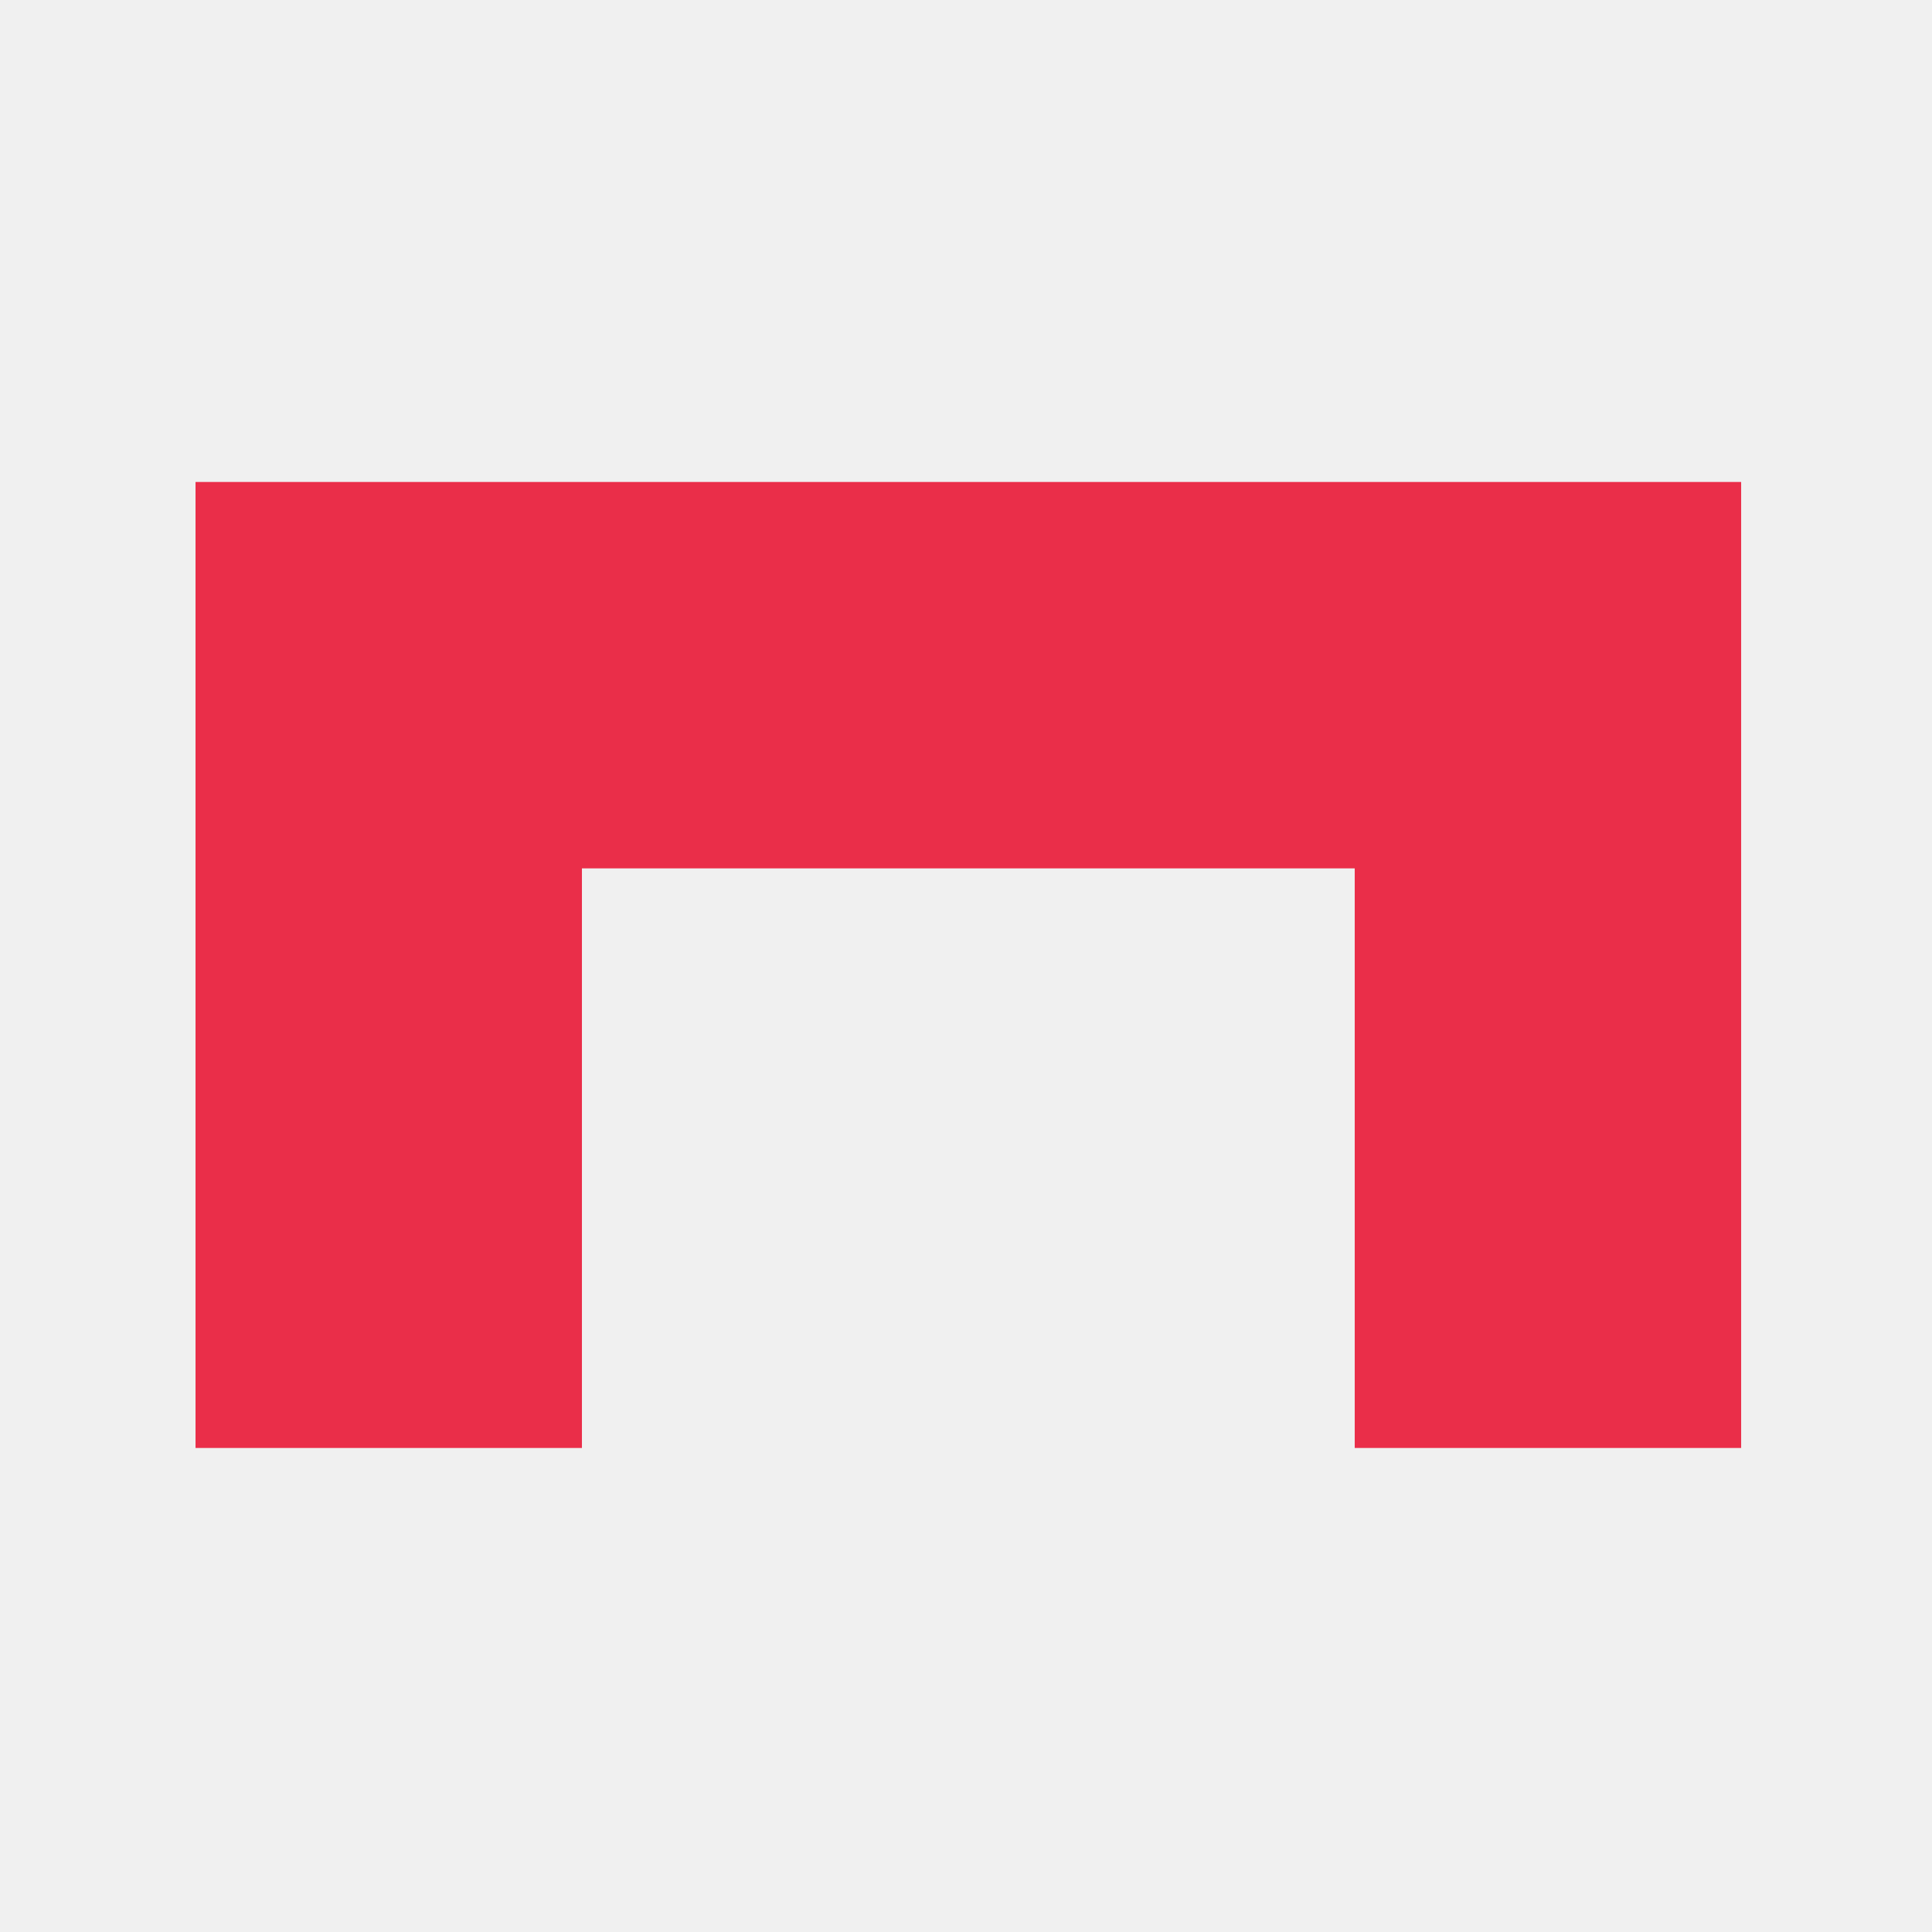
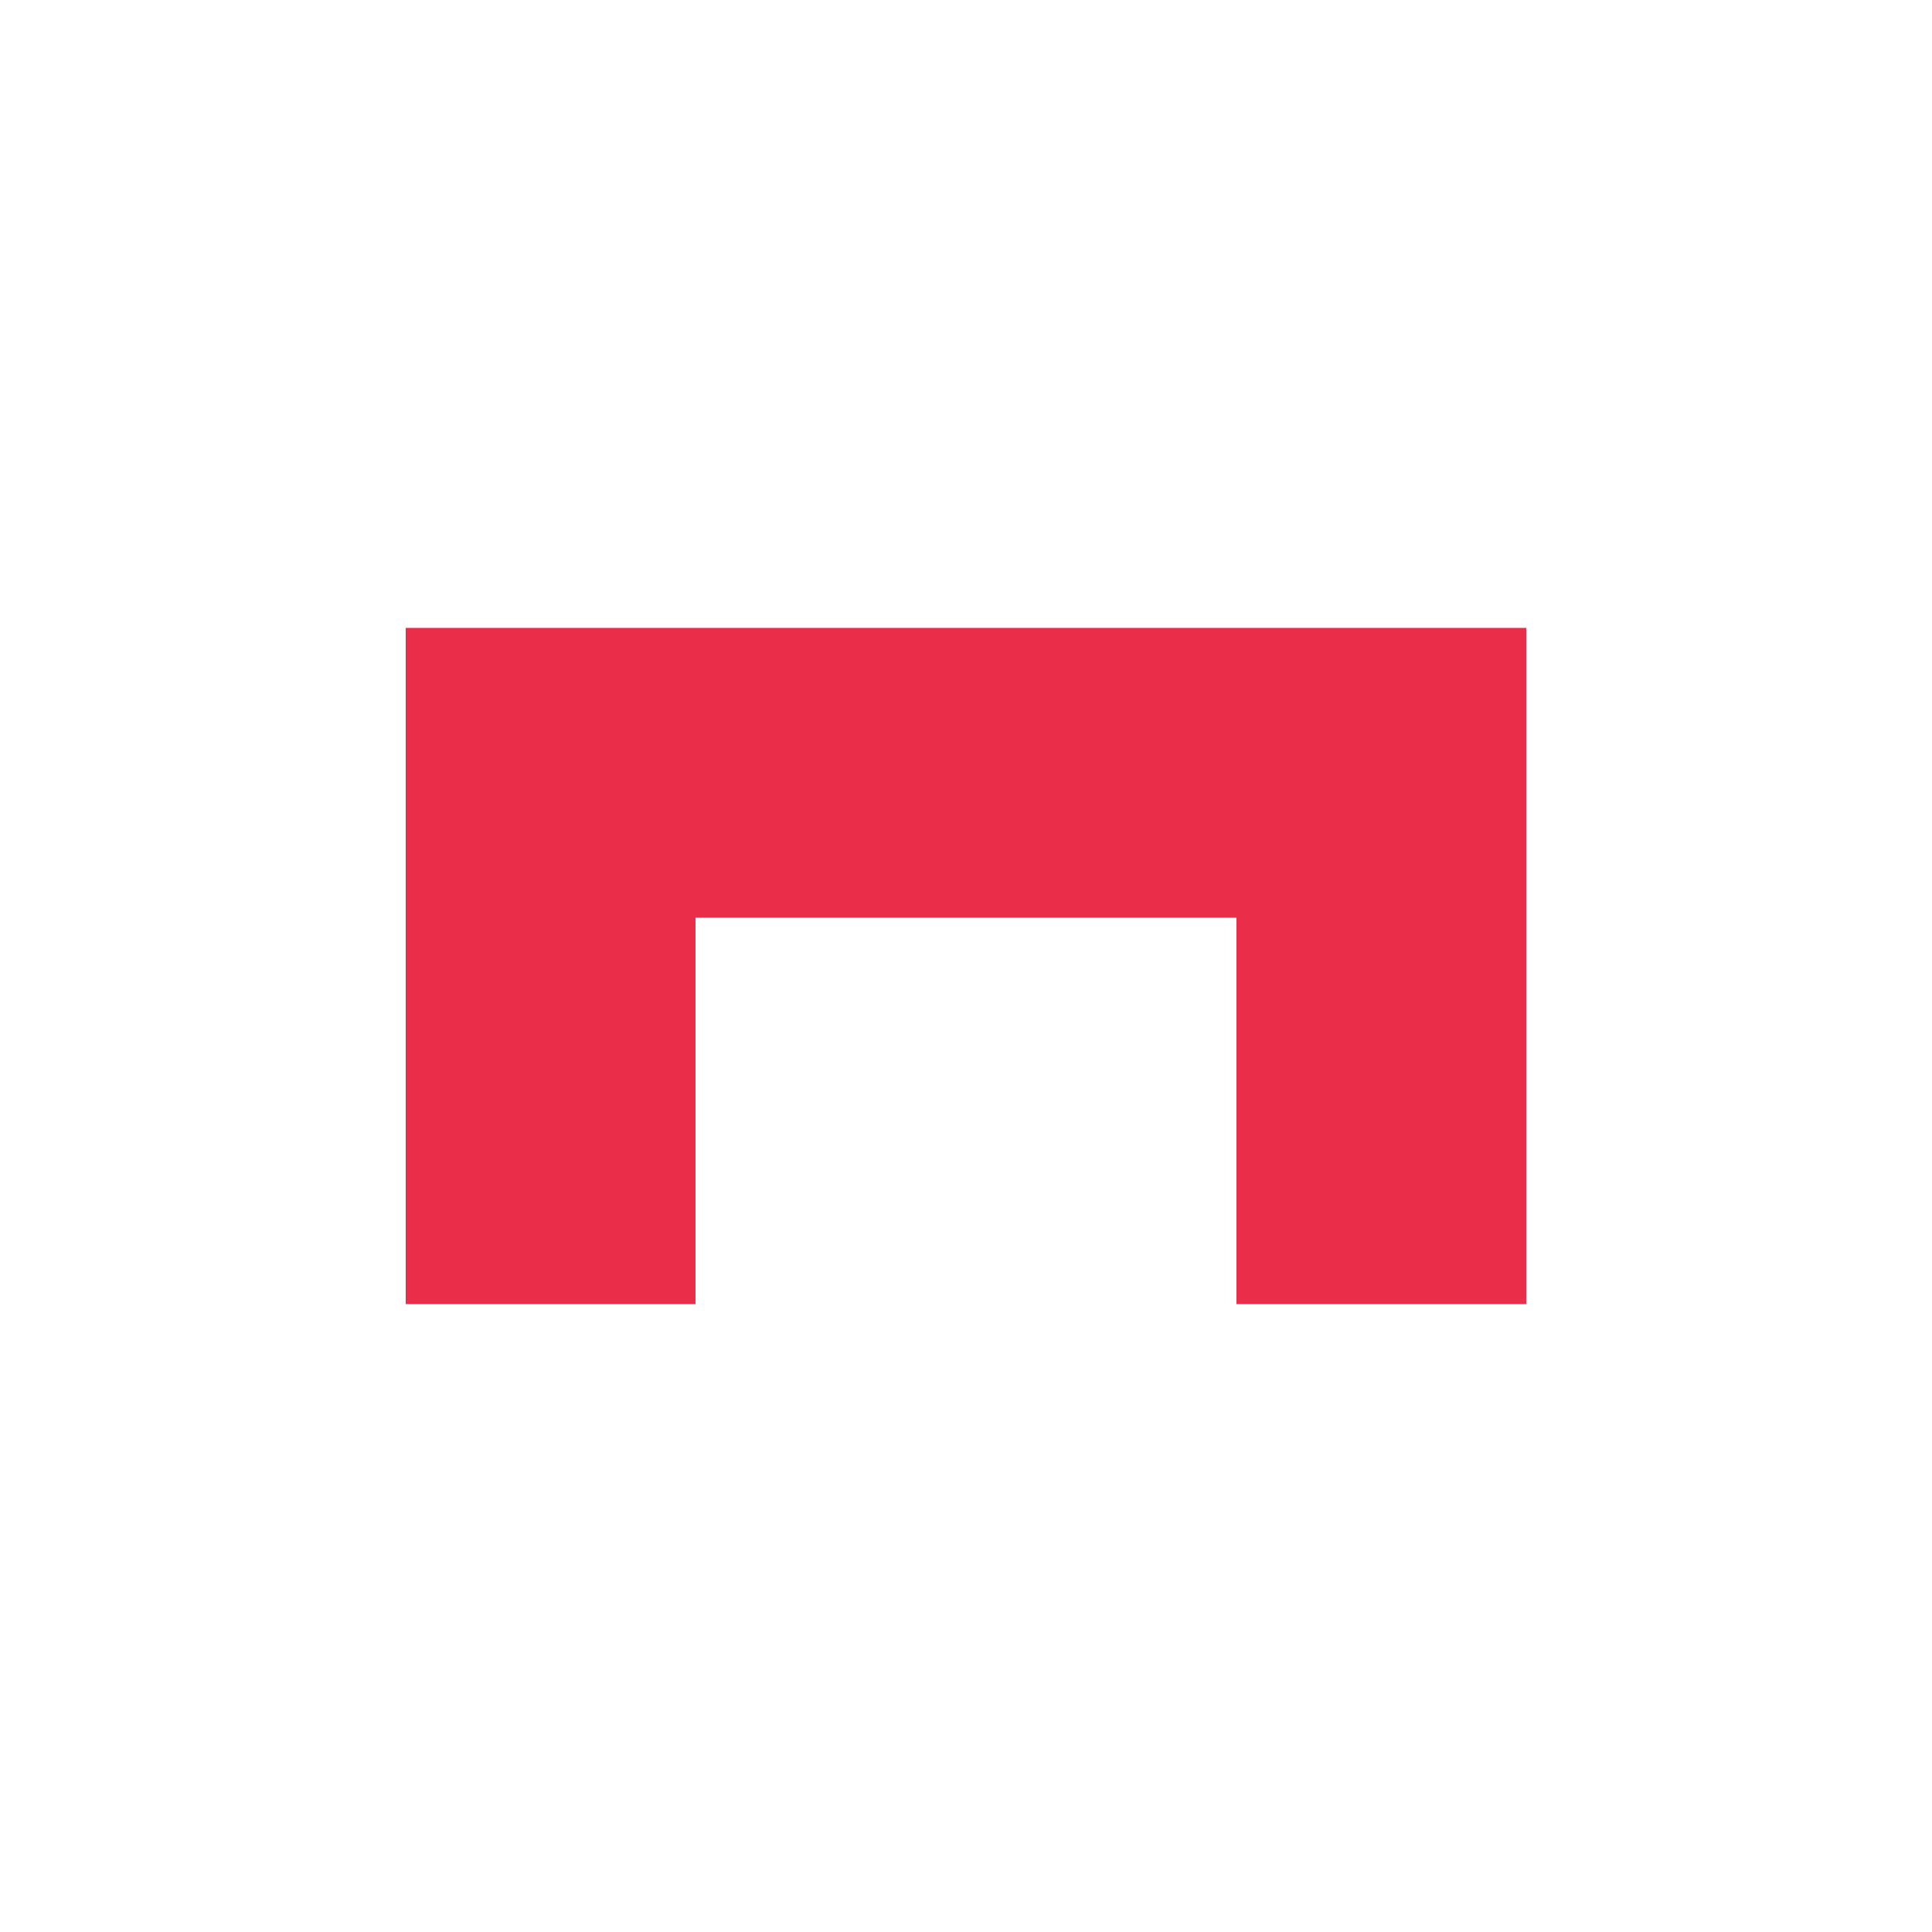
- <svg xmlns="http://www.w3.org/2000/svg" width="100%" height="100%" viewBox="0 0 200 200" version="1.1" xml:space="preserve" style="fill-rule:evenodd;clip-rule:evenodd;stroke-linejoin:round;stroke-miterlimit:2;">
-   <g id="Artboard1" transform="matrix(1,0,0,1,-272.741,-458.392)">
-     <rect x="272.741" y="458.392" width="199" height="199" style="fill:none;" />
-     <clipPath id="_clip1">
-       <rect x="272.741" y="458.392" width="199" height="199" />
-     </clipPath>
-     <g clip-path="url(#_clip1)">
-       <g id="Layer-1" transform="matrix(1,0,0,1,0.74118,0.39249)">
-         <g id="g3799">
-           <rect id="rect3021" x="272.741" y="458.392" width="199" height="199" style="fill:rgb(218,237,226);fill-opacity:0;" />
-           <g id="g26" transform="matrix(1.25,0,0,-1.25,292.241,507.893)">
-             <path id="path28" d="M0,0L0,-80L32,-80L32,-32L96,-32L96,-80L128.001,-80L128.001,0L0,0Z" style="fill:rgb(234,46,73);fill-rule:nonzero;" />
-           </g>
-         </g>
-       </g>
+ <svg xmlns="http://www.w3.org/2000/svg" width="400px" height="400px" version="1.1" xml:space="preserve" style="fill-rule:evenodd;clip-rule:evenodd;stroke-linejoin:round;stroke-miterlimit:2;">
+   <g id="Square" transform="matrix(2.00032,0,0,2.00032,19.51,10.5811)">
+     <rect x="-9.753" y="-5.29" width="199.968" height="199.968" style="fill:white;" />
+     <g transform="matrix(1.52463,0,0,1.03671,-567.592,-62.5508)">
+       <path d="M449.825,146.855L413.101,146.855L413.101,185.432L393.427,185.432L393.427,117.922L469.499,117.922L469.499,185.432L449.825,185.432L449.825,146.855Z" style="fill:rgb(234,46,73);" />
    </g>
  </g>
</svg>
